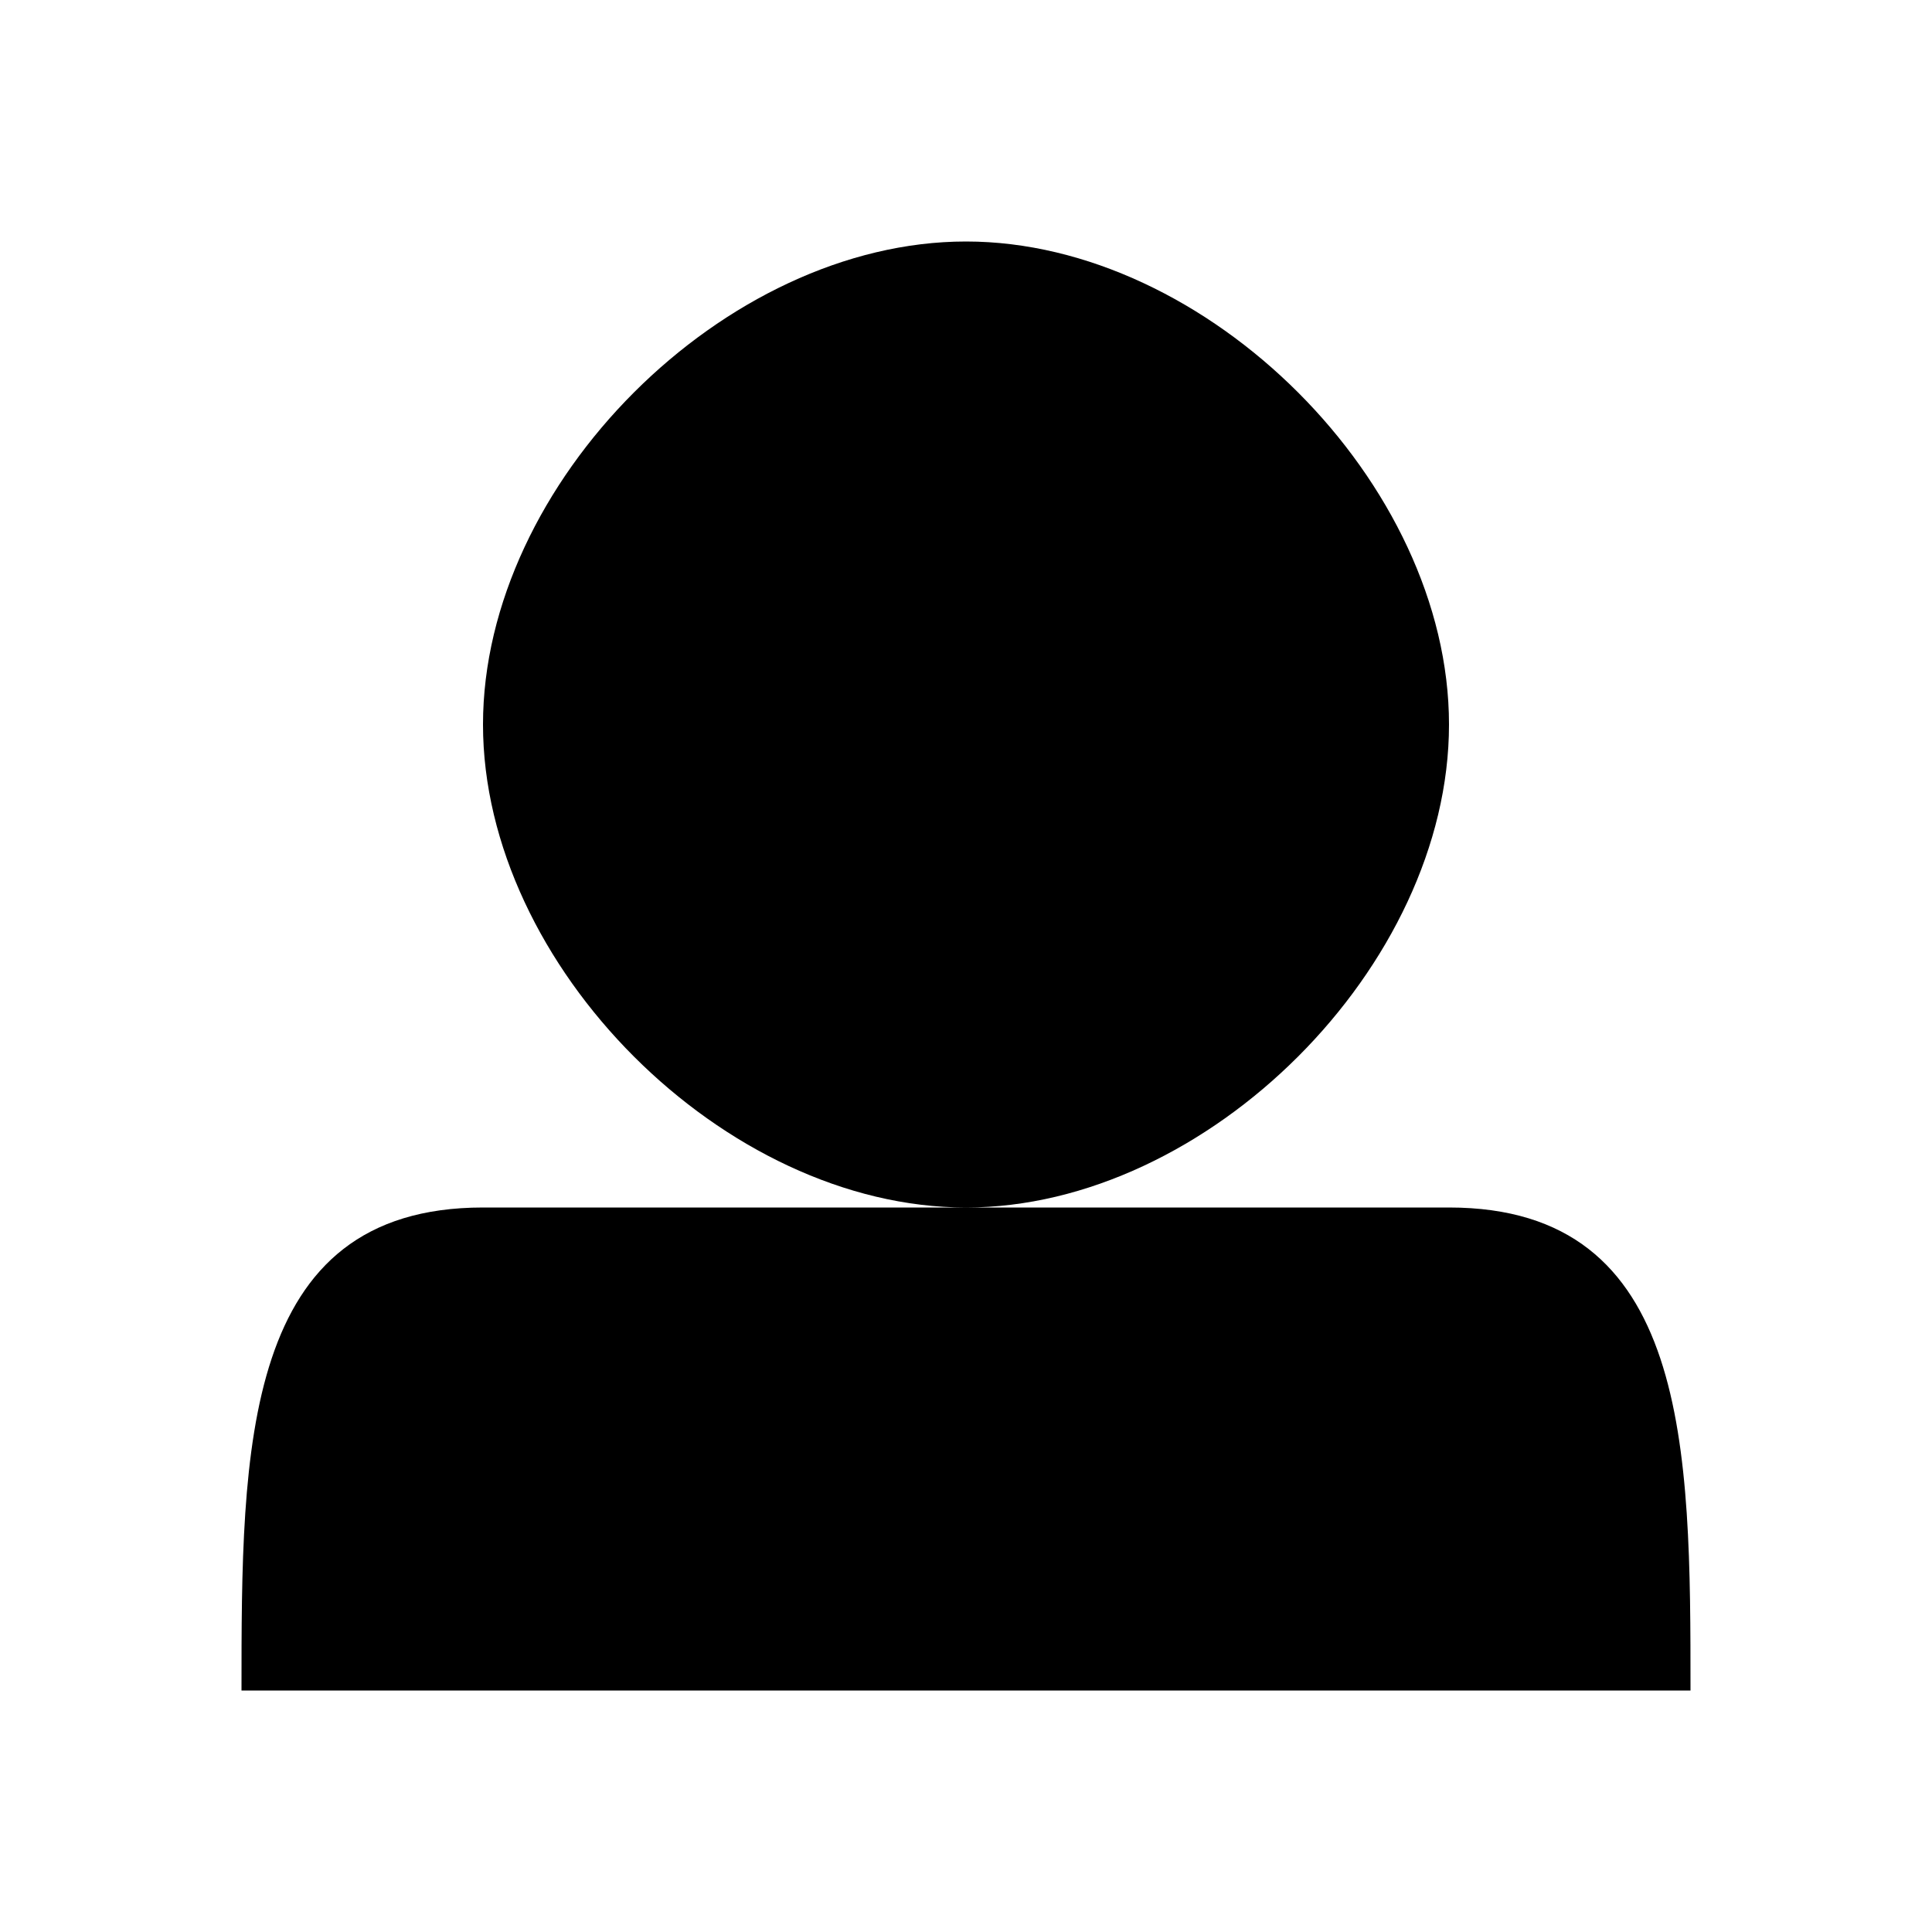
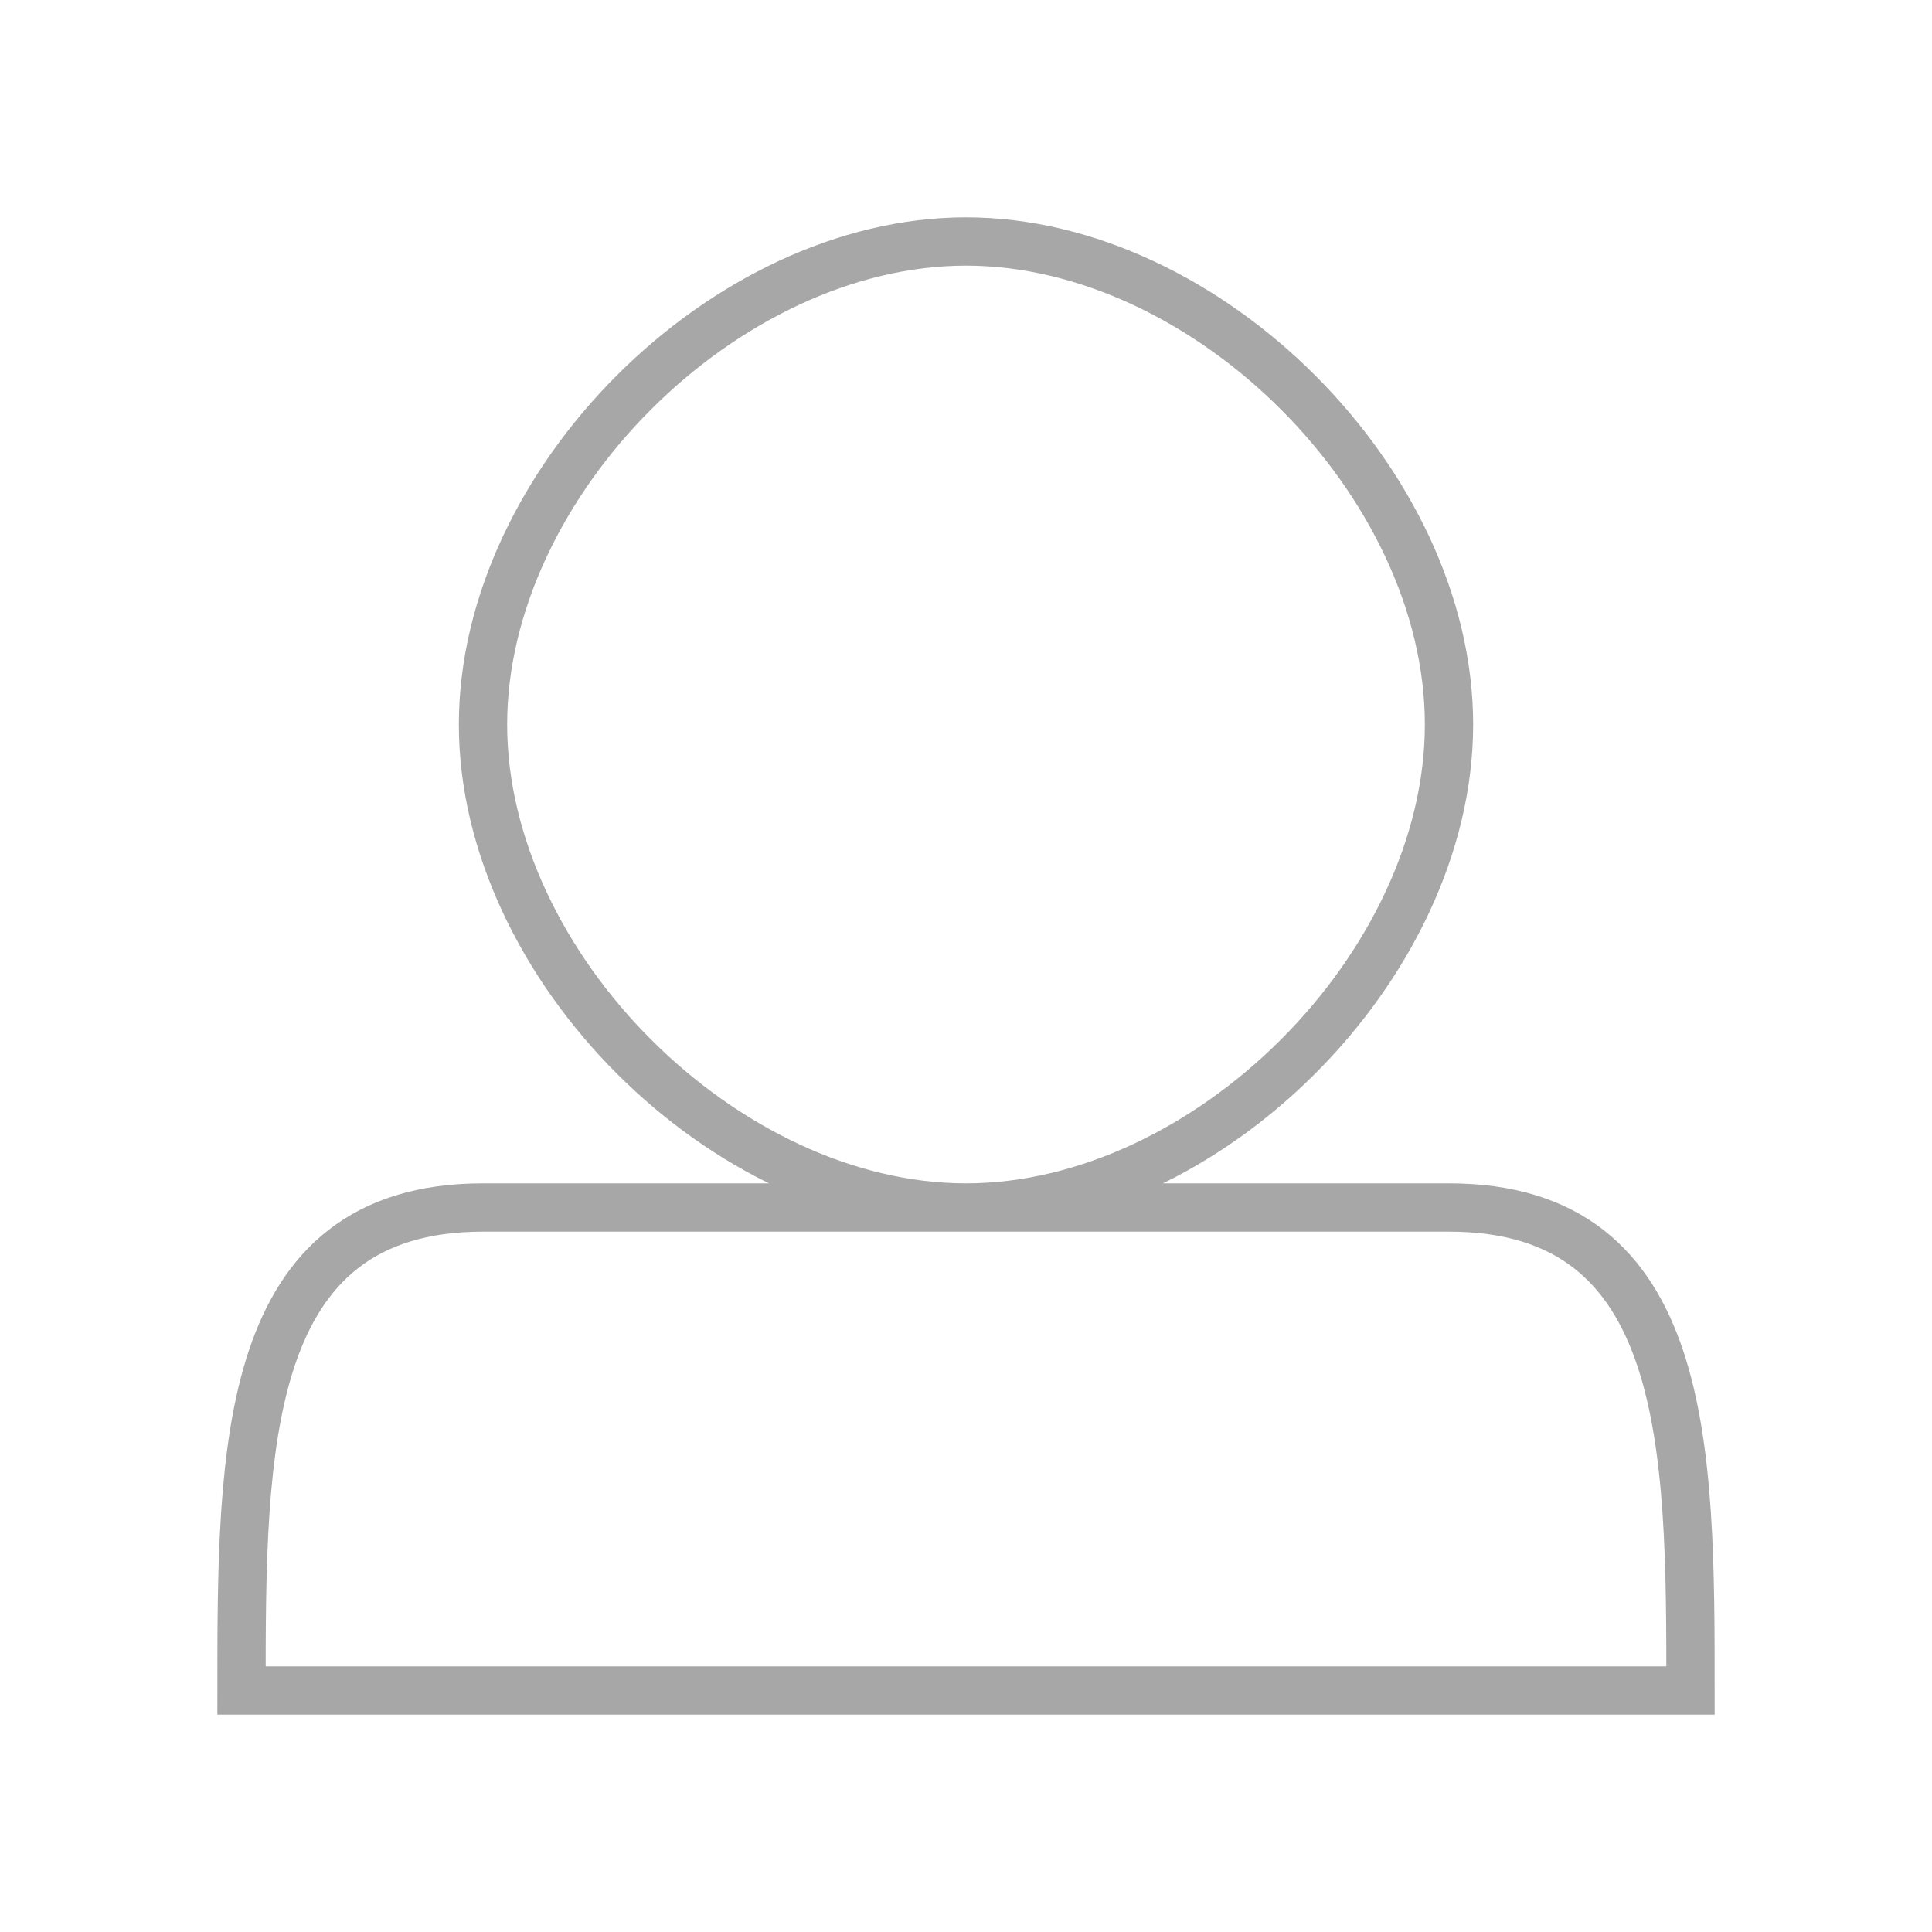
<svg xmlns="http://www.w3.org/2000/svg" viewBox="-1 -1 8 8">
-   <path d="M 0 6 L 6 6 C 6 5 6 4 5 4 L 1 4 C 0 4 0 5 0 6 M 3 4 C 4 4 5 3 5 2 C 5 1 4 0 3 0 C 2 0 1 1 1 2 C 1 3 2 4 3 4 M 2 4" fill="#000000" />
+   <path d="M0 6 6 6C6 5 6 4 5 4L3 4C4 4 5 3 5 2 5 1 4 0 3 0 2 0 1 1 1 2 1 3 2 4 3 4L1 4C0 4 0 5 0 6 Z" stroke="#a7a7a7" stroke-width="0.2" fill="none" />
</svg>
